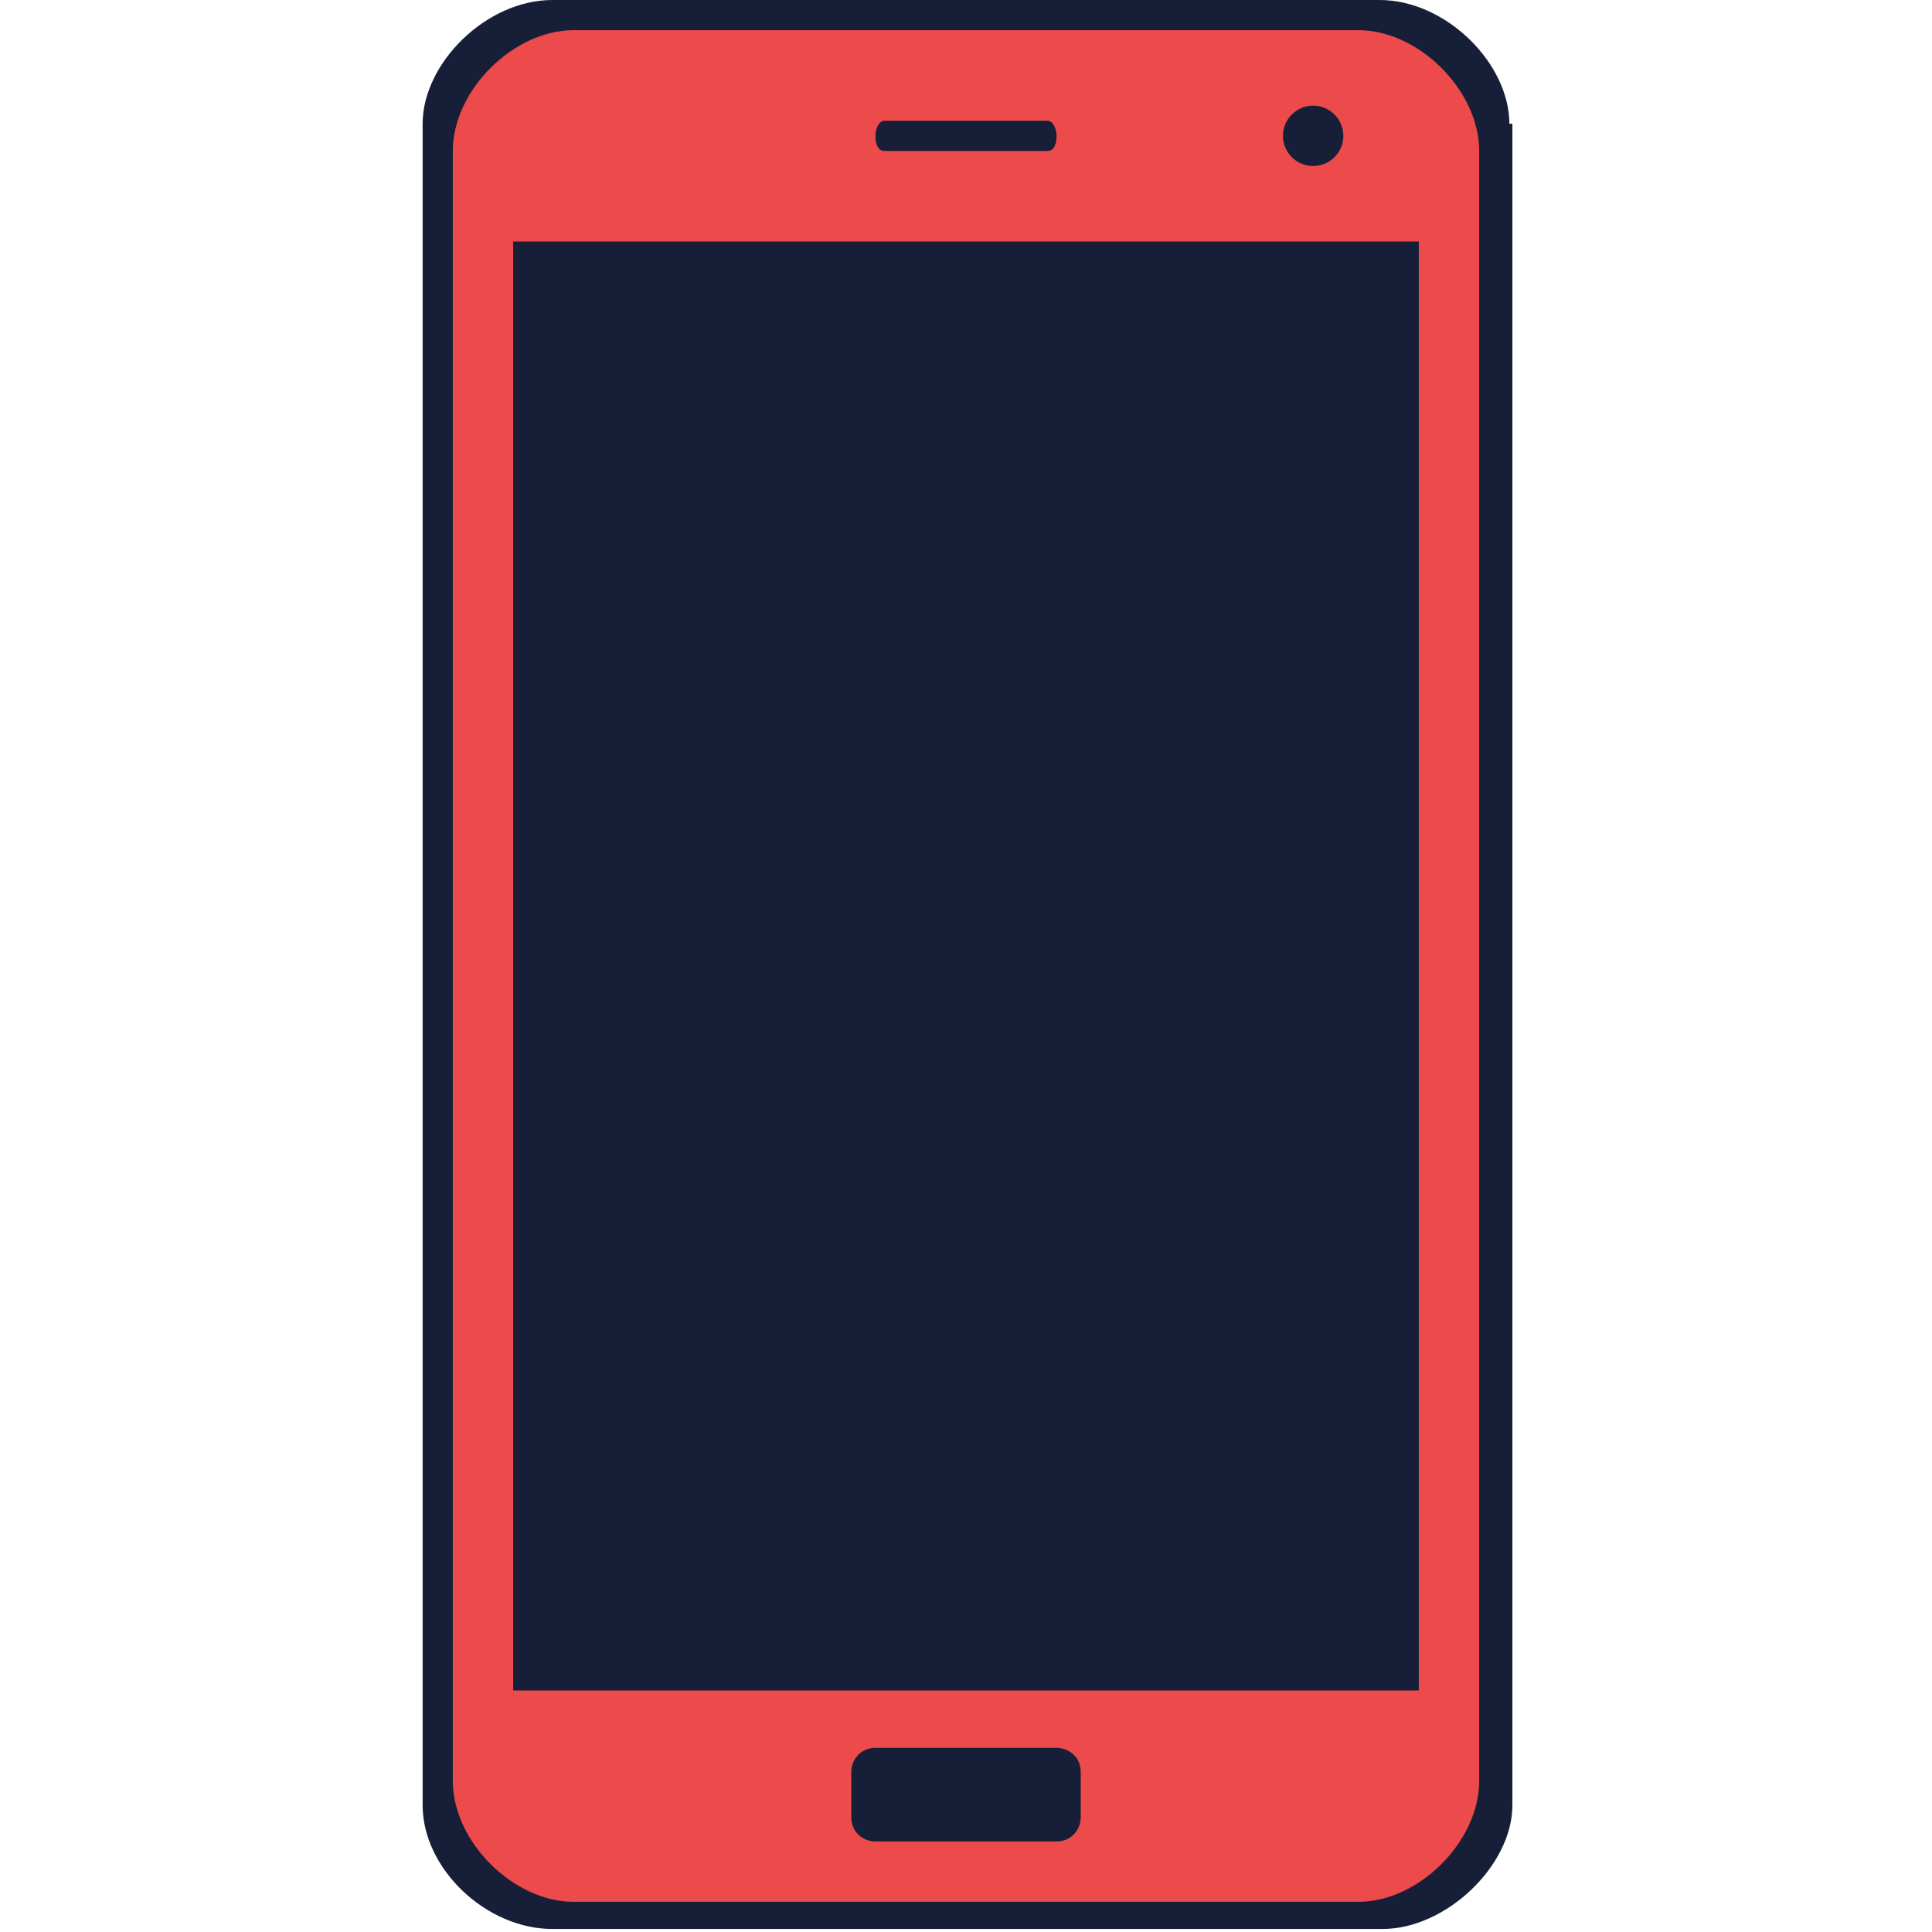
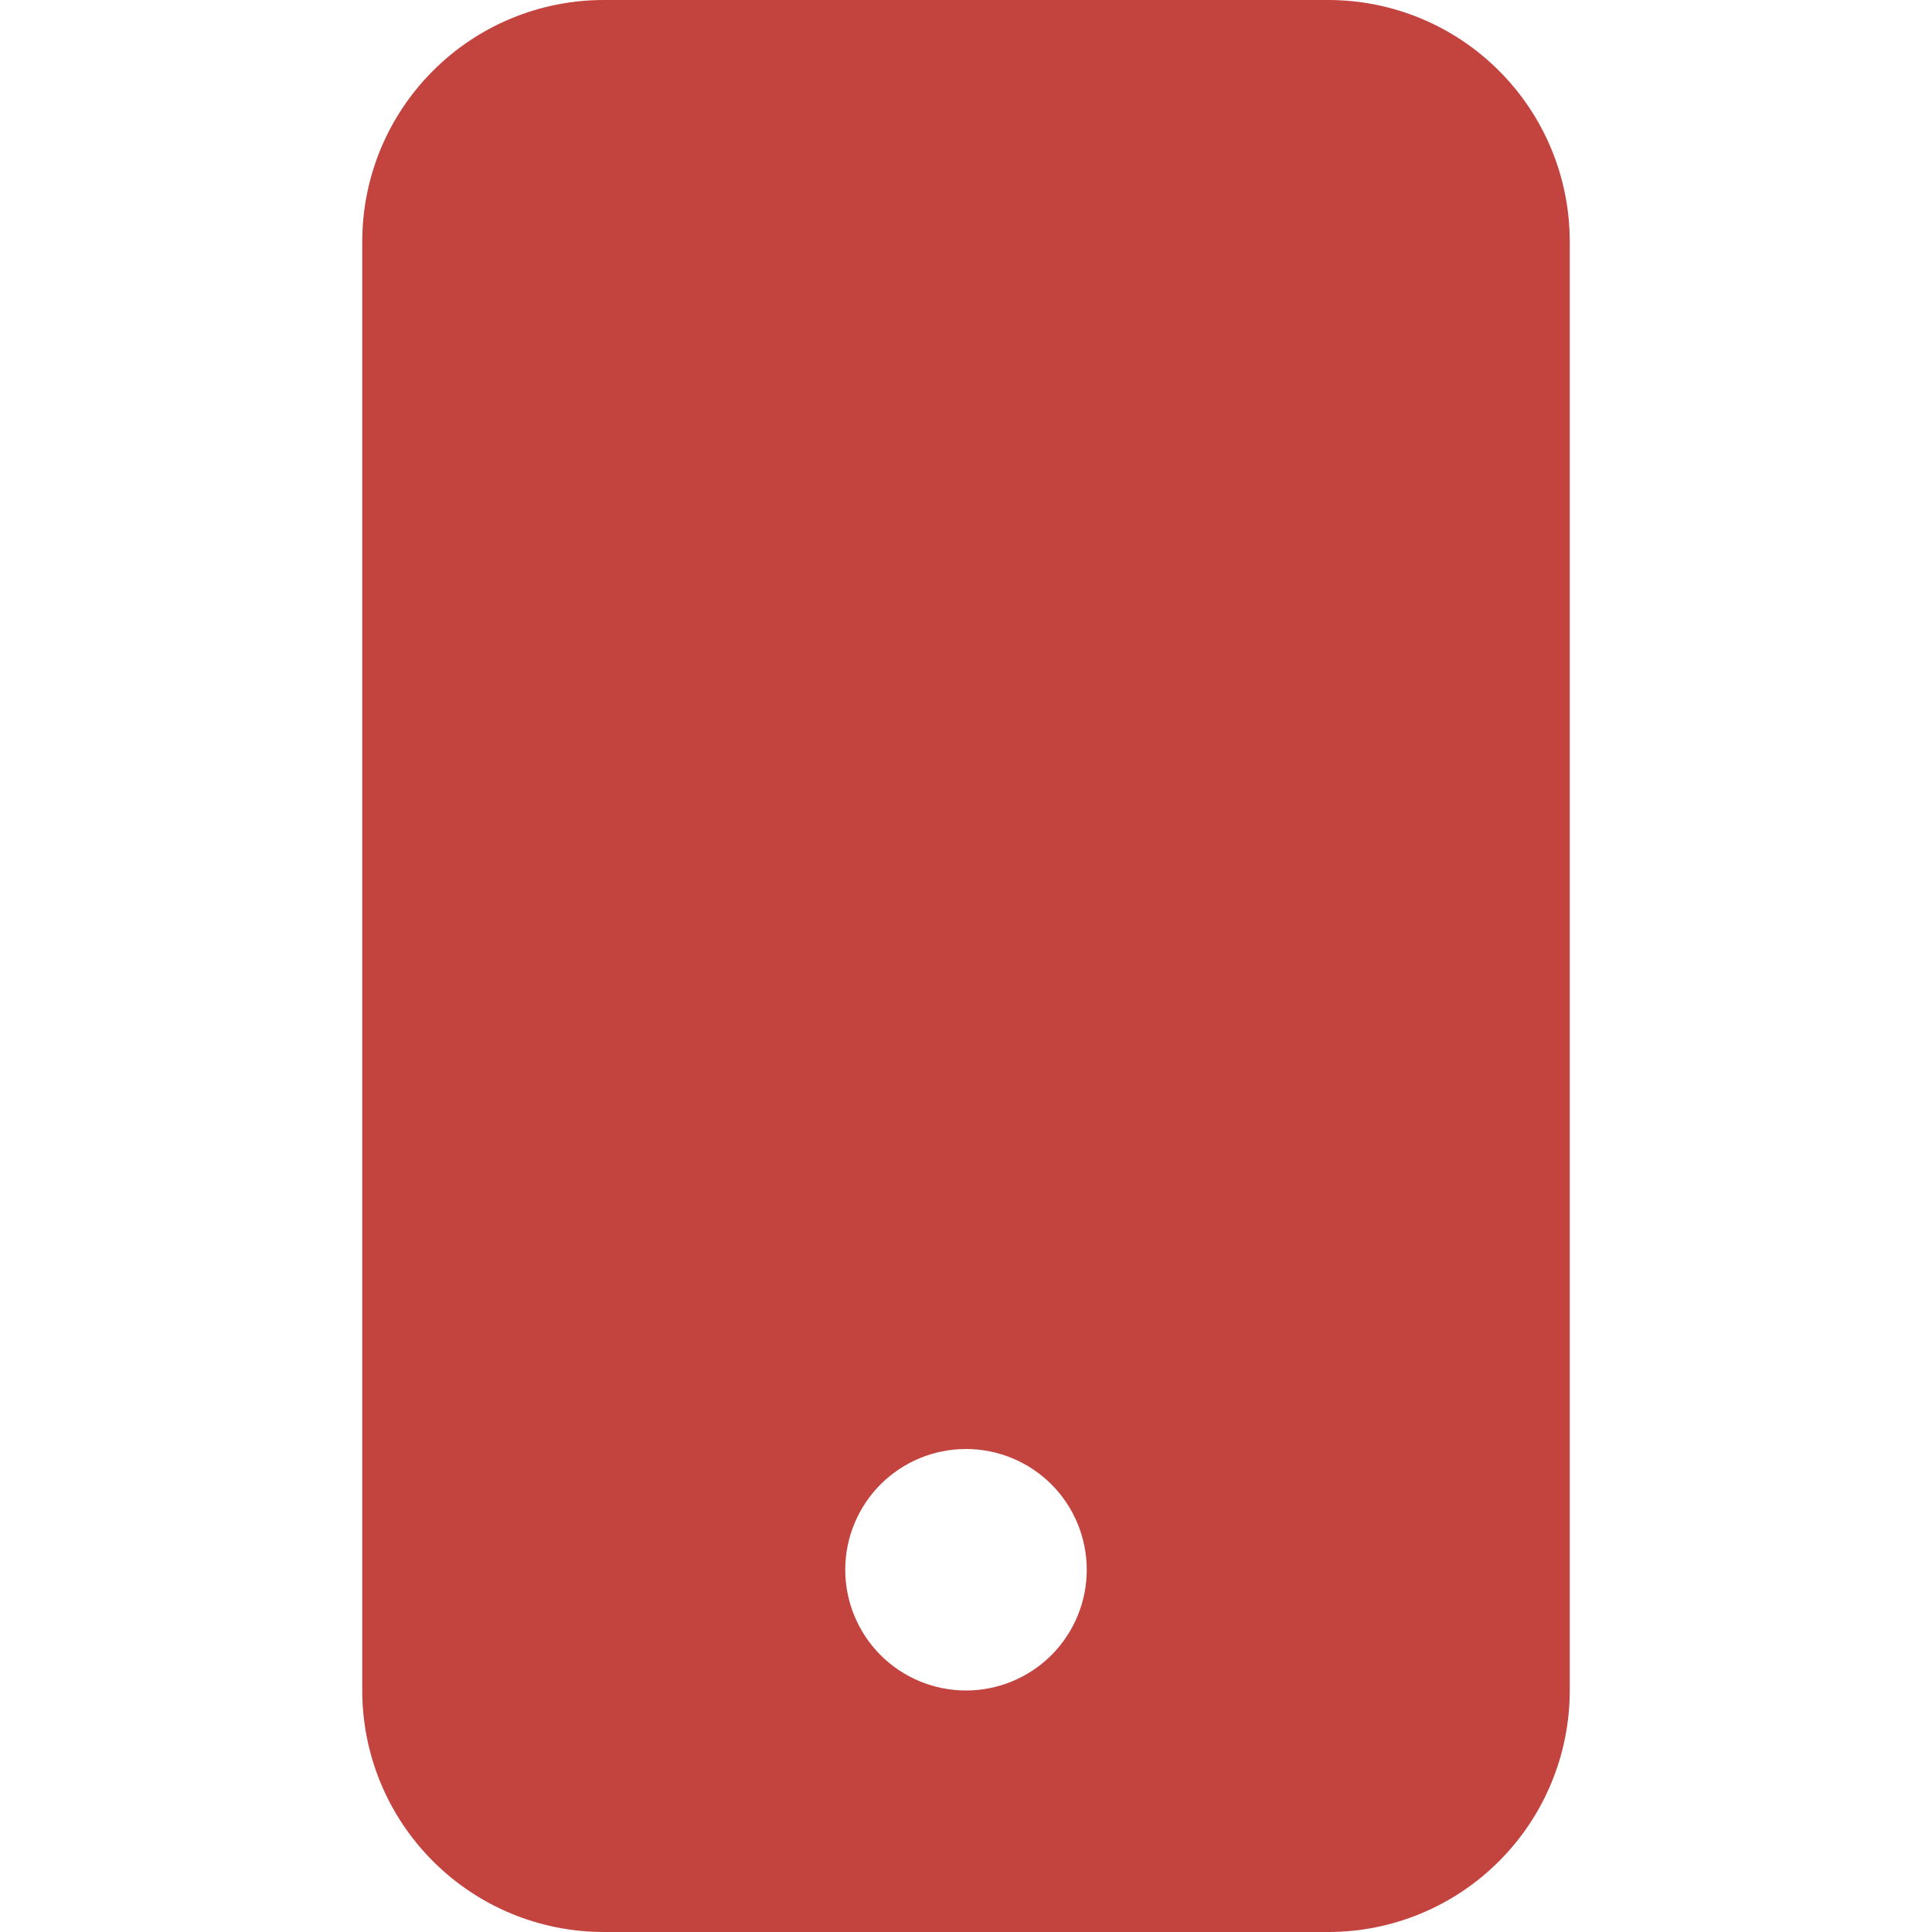
- <svg xmlns="http://www.w3.org/2000/svg" width="24" height="24" viewBox="0 0 64 64" fill="none">
-   <path d="M50 4.1C50 2.1 47.9 0 45.7 0H18.3C16.1 0 14 2.1 14 4.1V59.8C14 61.9 16.1 63.9 18.3 63.9H45.8C47.9 63.9 50.1 61.8 50.1 59.8V4.1H50Z" fill="#171F38" />
-   <path d="M49 59C49 61 47 63 45 63H19C17 63 15 61 15 59V5C15 3 17 1 19 1H45C47 1 49 3 49 5V59Z" fill="#EC4A4B" />
-   <path d="M43.5 5.5C44.052 5.5 44.5 5.052 44.5 4.5C44.5 3.948 44.052 3.5 43.5 3.5C42.948 3.5 42.5 3.948 42.5 4.5C42.5 5.052 42.948 5.5 43.5 5.5Z" fill="#171F38" />
-   <path d="M35 4.5C35 4.8 34.9 5 34.7 5H29.3C29.1 5 29 4.8 29 4.5C29 4.3 29.1 4 29.3 4H34.7C34.9 4 35 4.3 35 4.5Z" fill="#171F38" />
-   <path d="M17 8H47V56H17V8Z" fill="#171F38" />
-   <path d="M35.8 60.2C35.8 60.6 35.5 61 35 61H29C28.6 61 28.2 60.7 28.2 60.2V58.7C28.2 58.3 28.5 57.9 29 57.9H35C35.4 57.9 35.8 58.2 35.8 58.7V60.2Z" fill="#171F38" />
+ <svg xmlns="http://www.w3.org/2000/svg" width="24" height="24" viewBox="0 0 24 24" fill="none">
+   <path d="M4.5 3C4.5 2.204 4.816 1.441 5.379 0.879C5.941 0.316 6.704 0 7.5 0L16.5 0C17.296 0 18.059 0.316 18.621 0.879C19.184 1.441 19.5 2.204 19.5 3V21C19.5 21.796 19.184 22.559 18.621 23.121C18.059 23.684 17.296 24 16.5 24H7.5C6.704 24 5.941 23.684 5.379 23.121C4.816 22.559 4.5 21.796 4.5 21V3ZM13.5 19.5C13.5 19.102 13.342 18.721 13.061 18.439C12.779 18.158 12.398 18 12 18C11.602 18 11.221 18.158 10.939 18.439C10.658 18.721 10.5 19.102 10.5 19.5C10.5 19.898 10.658 20.279 10.939 20.561C11.221 20.842 11.602 21 12 21C12.398 21 12.779 20.842 13.061 20.561C13.342 20.279 13.5 19.898 13.5 19.5Z" fill="#C3443F" />
</svg>
